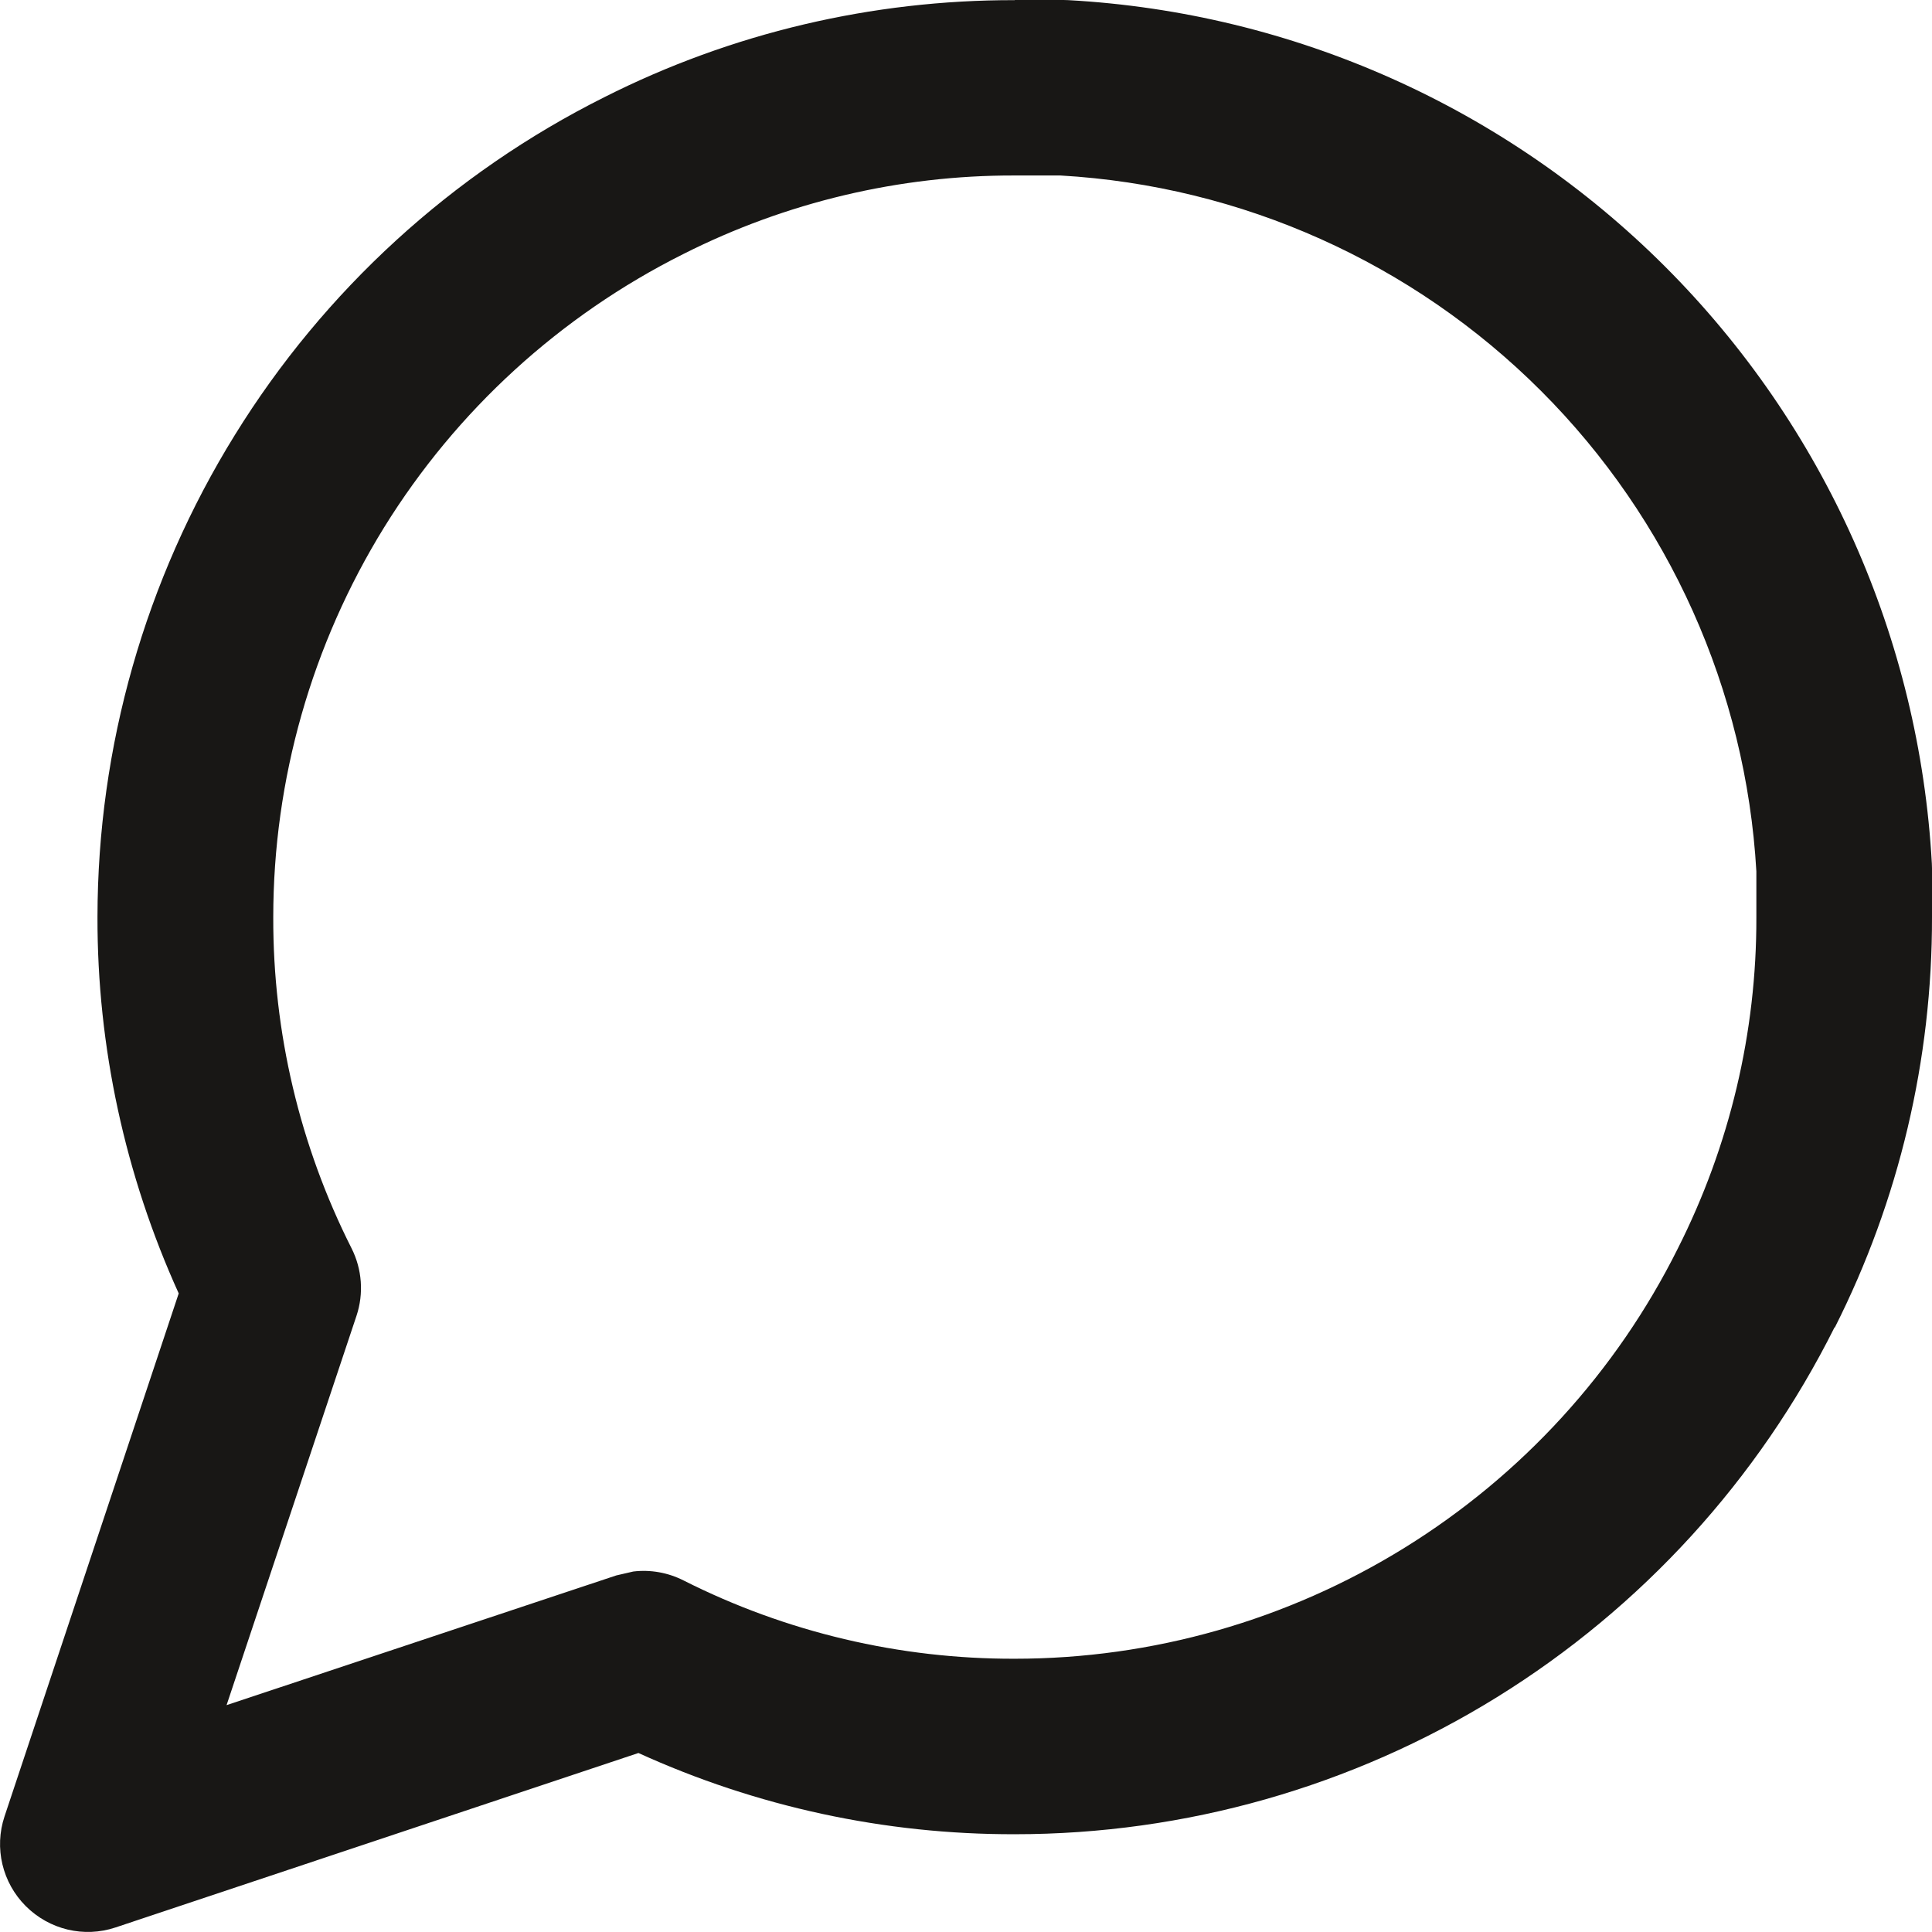
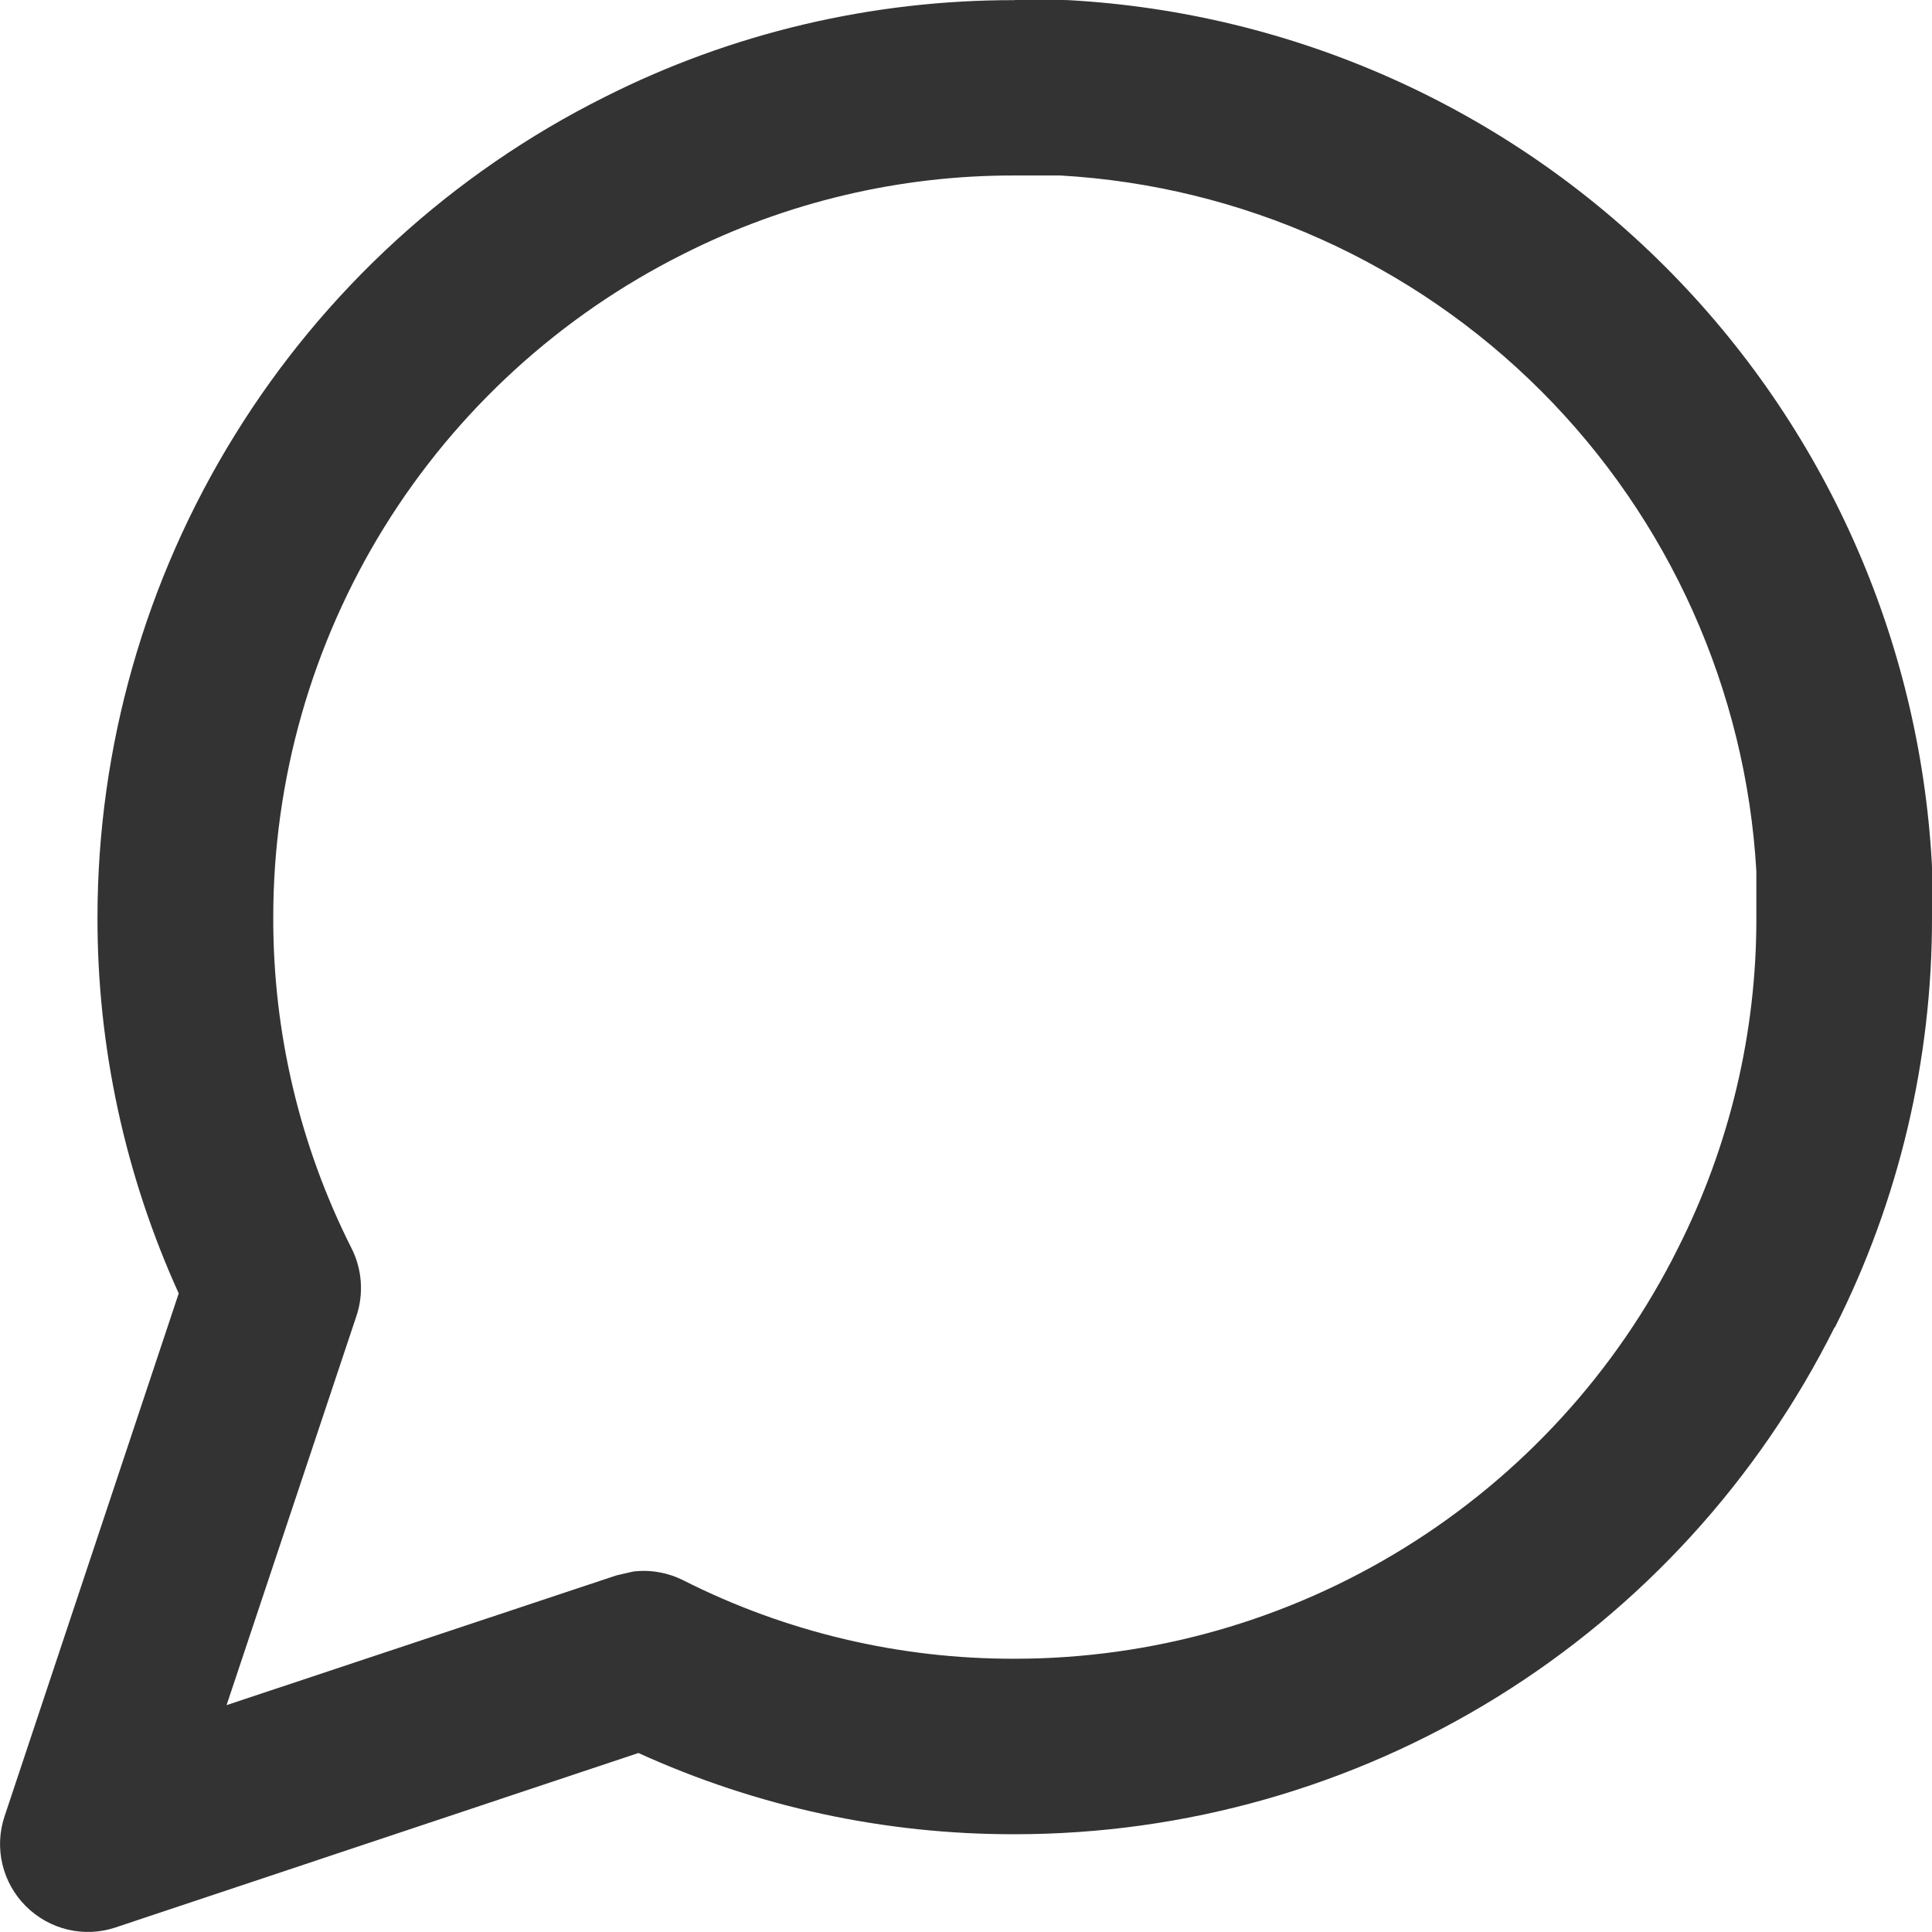
<svg xmlns="http://www.w3.org/2000/svg" preserveAspectRatio="none" width="100%" height="100%" overflow="visible" style="display: block;" viewBox="0 0 13.2 13.2" fill="none">
-   <path id="Union" d="M7.3 0.001C8.837 0.086 10.289 0.734 11.377 1.822C12.466 2.911 13.114 4.363 13.199 5.9C13.199 5.911 13.2 5.922 13.2 5.933V6.265C13.202 7.239 12.975 8.201 12.536 9.07L12.534 9.069C12.014 10.109 11.216 10.984 10.227 11.596C9.238 12.208 8.097 12.532 6.934 12.532V12.533L6.933 12.532C6.045 12.534 5.168 12.344 4.362 11.977L0.789 13.169C0.574 13.241 0.337 13.184 0.176 13.023C0.016 12.863 -0.041 12.626 0.031 12.41L1.221 8.837C0.855 8.03 0.664 7.153 0.666 6.265C0.667 5.102 0.992 3.962 1.604 2.973C2.215 1.984 3.09 1.184 4.129 0.664C4.998 0.225 5.959 -0.001 6.933 0.001V0H7.267L7.3 0.001ZM6.932 1.199C6.147 1.197 5.371 1.381 4.67 1.735L4.668 1.736C3.827 2.157 3.119 2.804 2.624 3.604C2.13 4.404 1.867 5.326 1.867 6.267V6.268C1.865 7.053 2.048 7.828 2.402 8.529C2.474 8.672 2.486 8.838 2.436 8.989L1.548 11.65L4.21 10.764L4.327 10.737C4.444 10.723 4.563 10.744 4.67 10.798C5.371 11.152 6.147 11.335 6.932 11.333H6.933C7.874 11.333 8.796 11.07 9.596 10.575C10.396 10.08 11.043 9.373 11.463 8.531L11.464 8.529C11.818 7.828 12.002 7.053 12 6.268V5.953C11.929 4.716 11.405 3.547 10.529 2.671C9.652 1.794 8.483 1.27 7.245 1.199H6.932Z" fill="#181715" />
+   <path id="Union" d="M7.3 0.001C8.837 0.086 10.289 0.734 11.377 1.822C12.466 2.911 13.114 4.363 13.199 5.9C13.199 5.911 13.2 5.922 13.2 5.933V6.265C13.202 7.239 12.975 8.201 12.536 9.07L12.534 9.069C12.014 10.109 11.216 10.984 10.227 11.596C9.238 12.208 8.097 12.532 6.934 12.532V12.533L6.933 12.532C6.045 12.534 5.168 12.344 4.362 11.977L0.789 13.169C0.574 13.241 0.337 13.184 0.176 13.023C0.016 12.863 -0.041 12.626 0.031 12.41L1.221 8.837C0.855 8.03 0.664 7.153 0.666 6.265C0.667 5.102 0.992 3.962 1.604 2.973C2.215 1.984 3.09 1.184 4.129 0.664C4.998 0.225 5.959 -0.001 6.933 0.001V0H7.267L7.3 0.001ZM6.932 1.199C6.147 1.197 5.371 1.381 4.67 1.735L4.668 1.736C3.827 2.157 3.119 2.804 2.624 3.604C2.13 4.404 1.867 5.326 1.867 6.267V6.268C1.865 7.053 2.048 7.828 2.402 8.529C2.474 8.672 2.486 8.838 2.436 8.989L1.548 11.65L4.21 10.764L4.327 10.737C4.444 10.723 4.563 10.744 4.67 10.798C5.371 11.152 6.147 11.335 6.932 11.333H6.933C7.874 11.333 8.796 11.07 9.596 10.575C10.396 10.08 11.043 9.373 11.463 8.531L11.464 8.529C11.818 7.828 12.002 7.053 12 6.268V5.953C11.929 4.716 11.405 3.547 10.529 2.671C9.652 1.794 8.483 1.27 7.245 1.199H6.932Z" fill="#333333" />
</svg>
